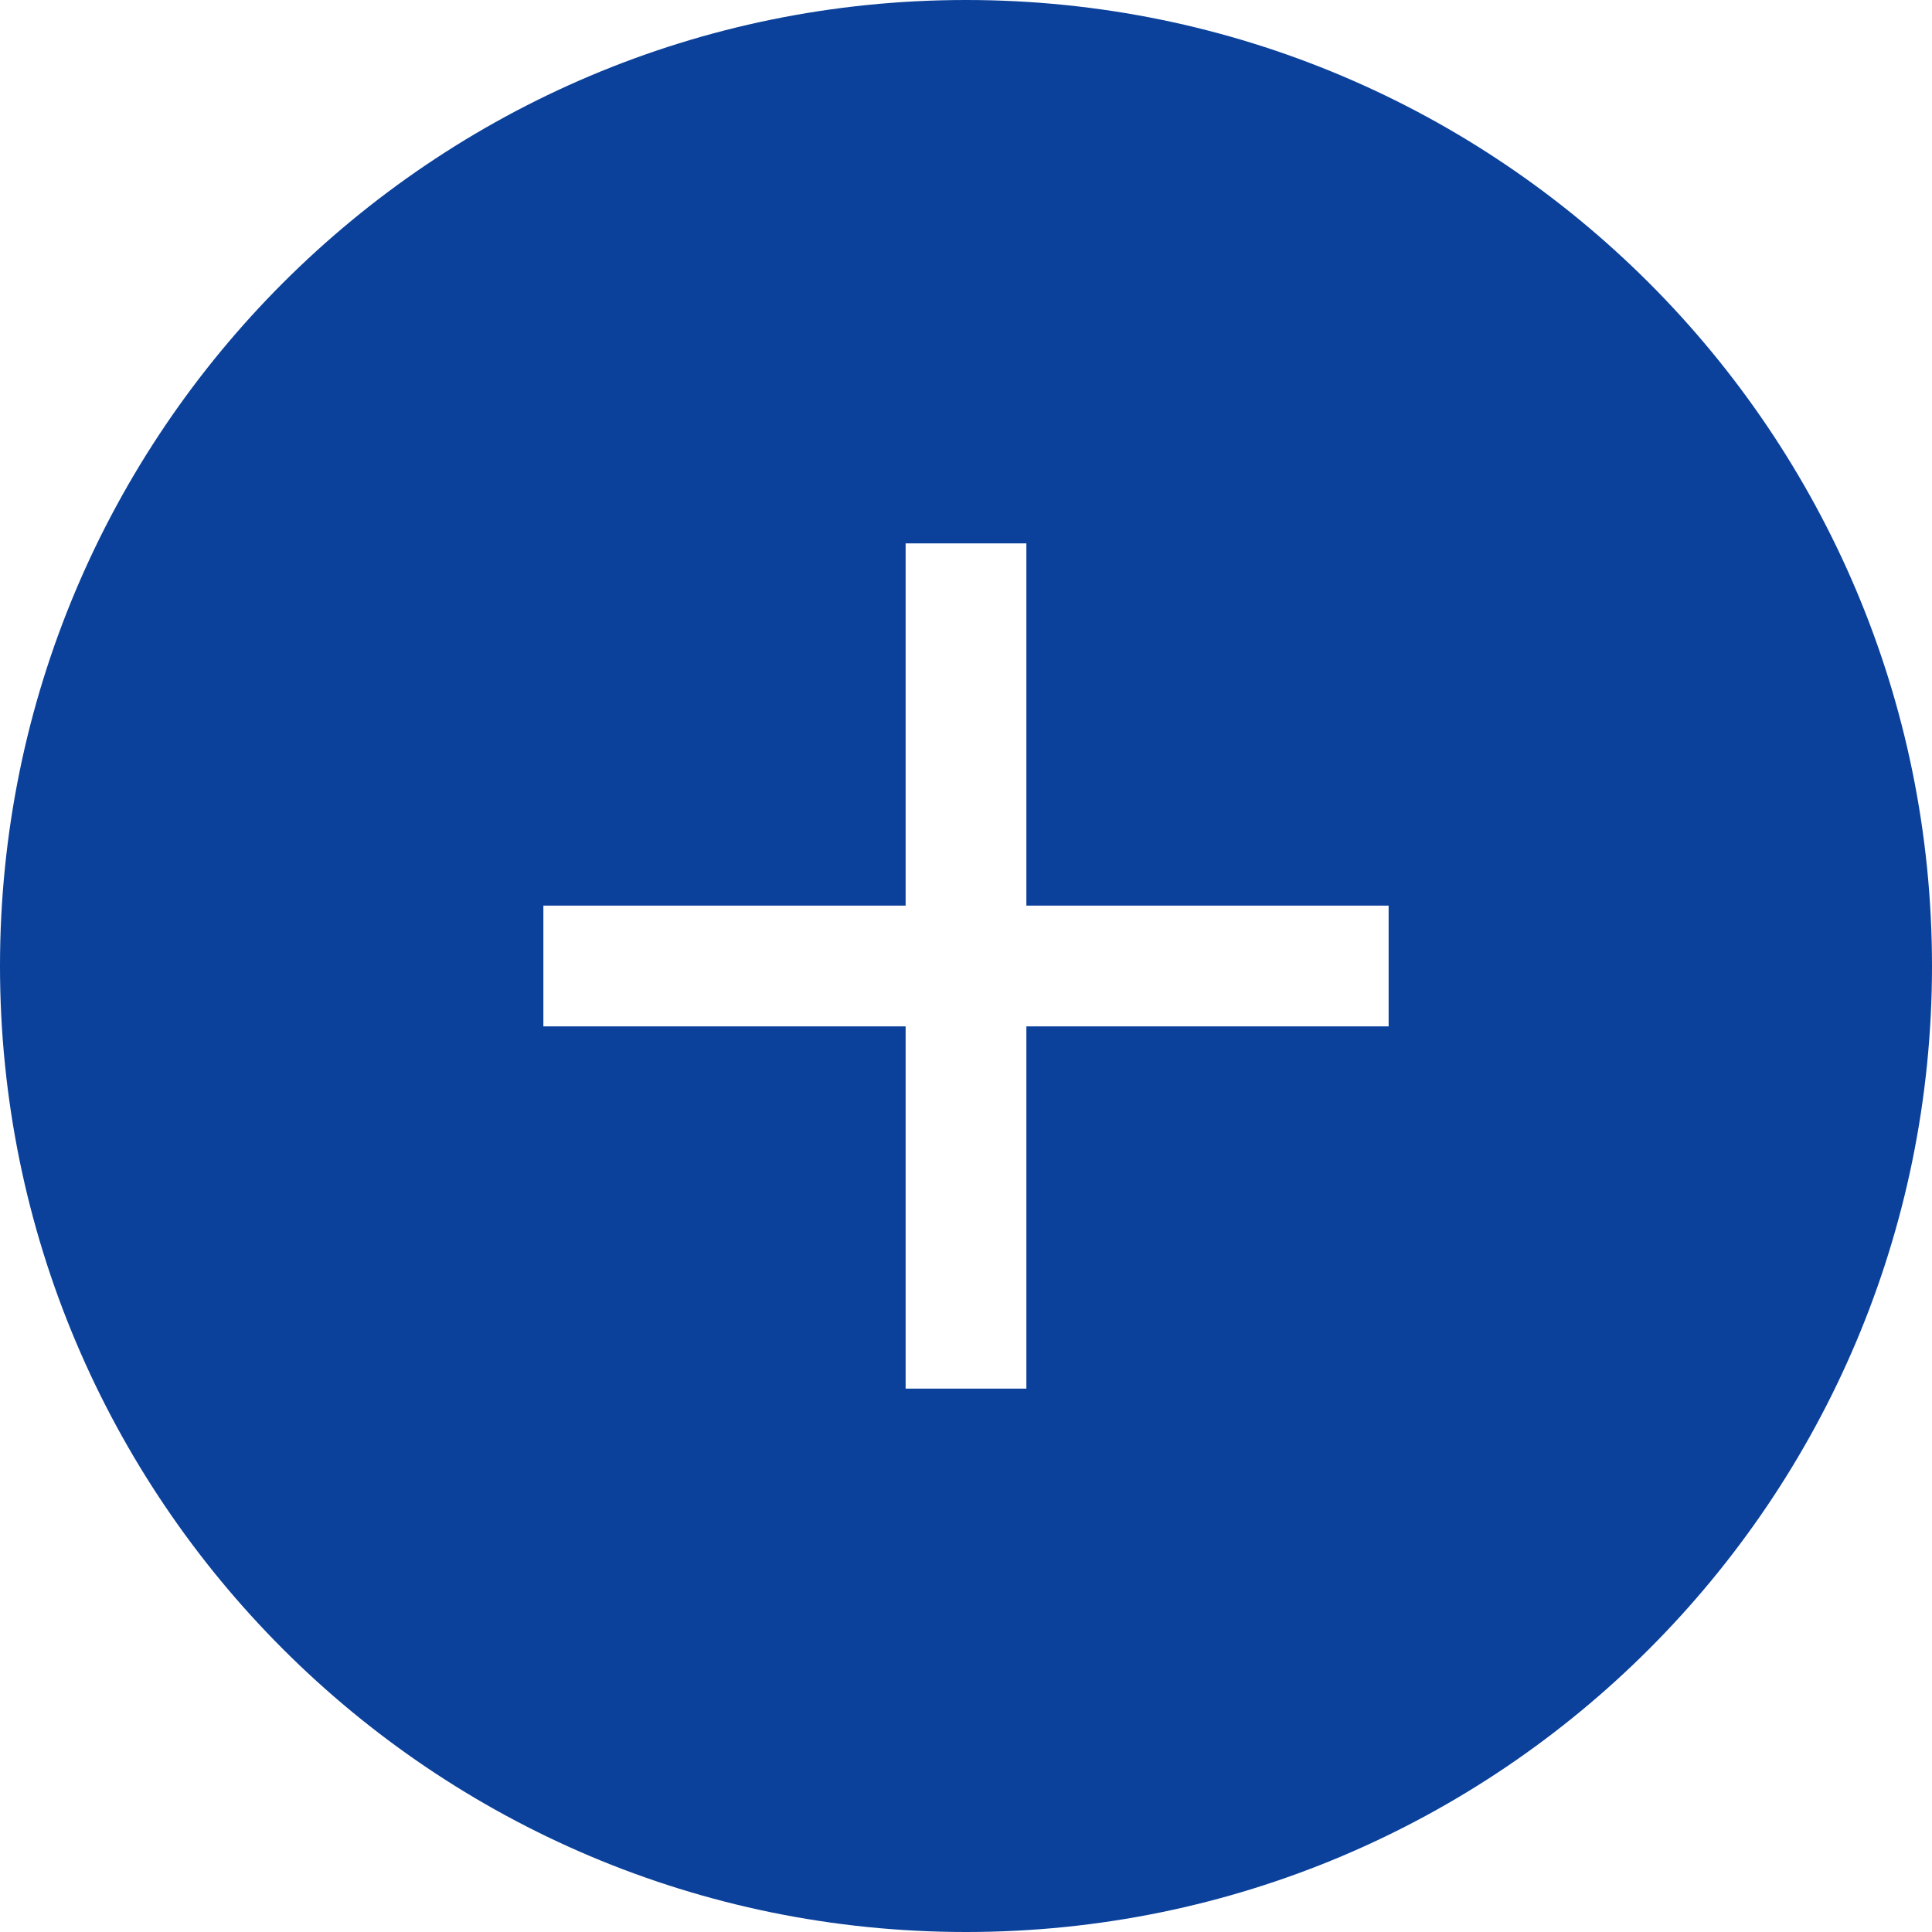
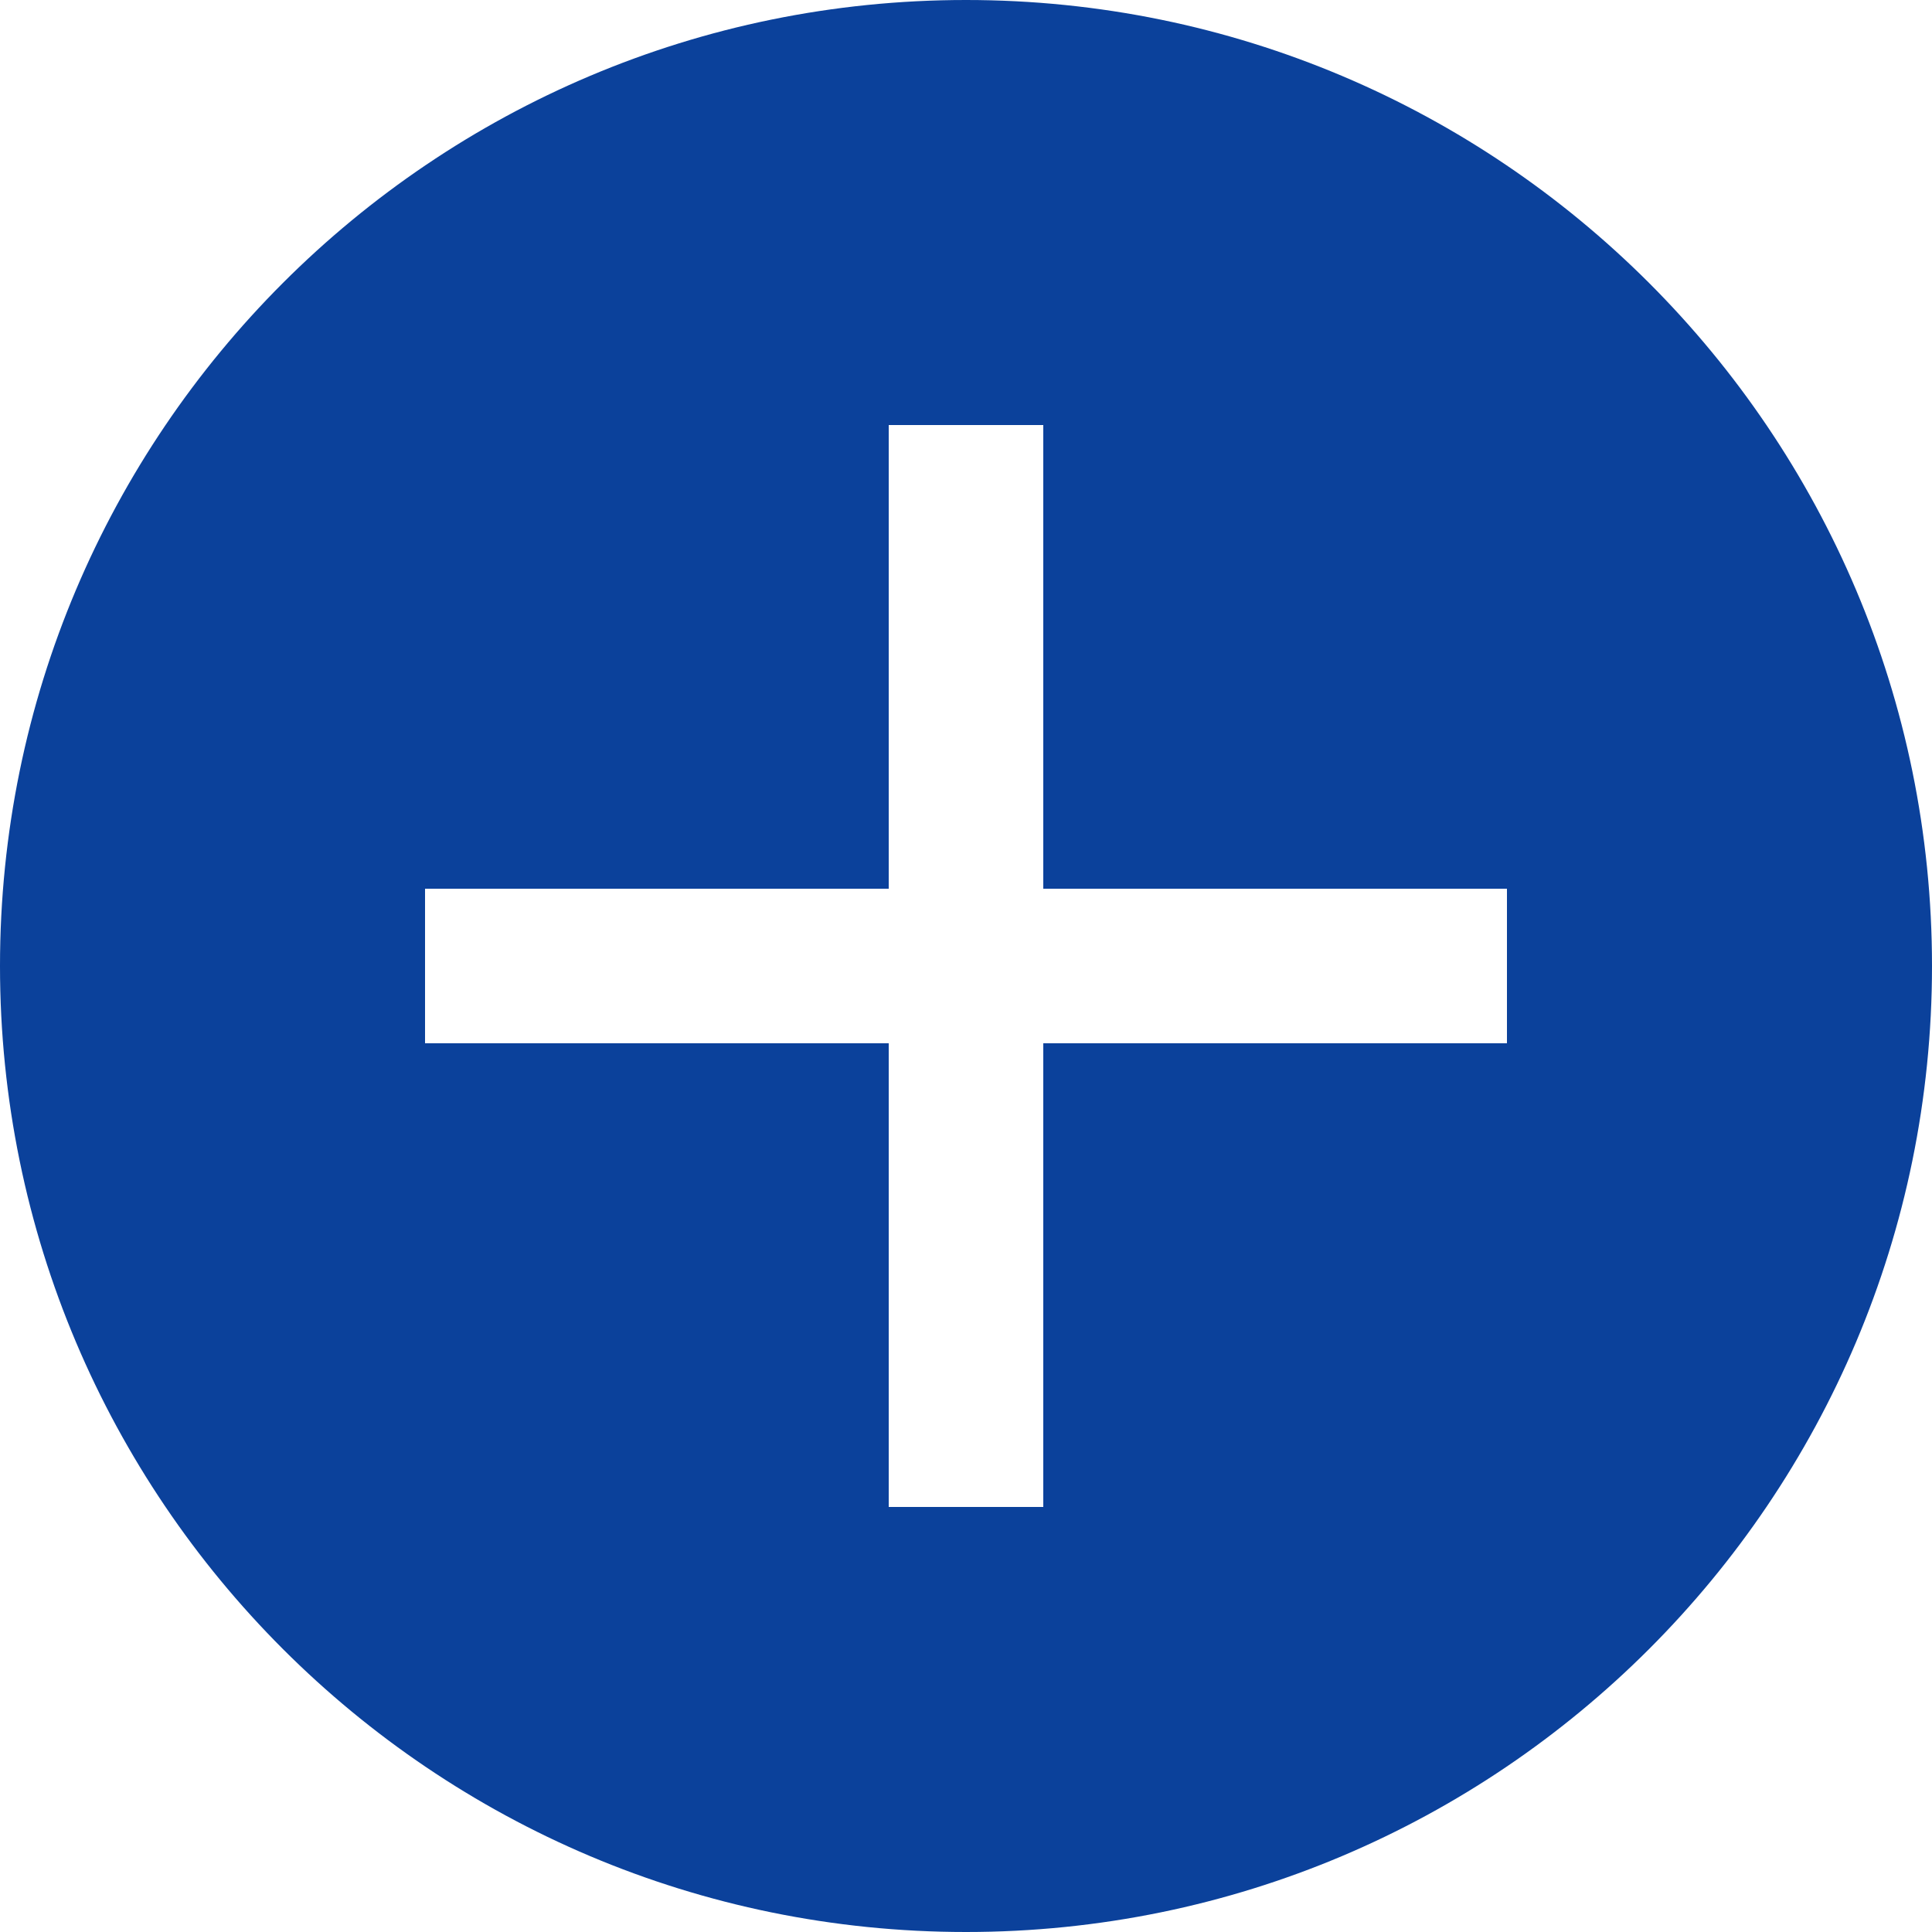
- <svg xmlns="http://www.w3.org/2000/svg" width="32" height="32" viewBox="0 0 32 32">
+ <svg xmlns="http://www.w3.org/2000/svg" width="50" height="50" viewBox="0 0 50 50">
  <path fill="none" d="M0 0h24v24H0V0z" />
-   <path fill="#0b419b" d="M 16 0 A 16 16 0 0 0 0 16 A 16 16 0 0 0 16 32 A 16 16 0 0 0 32 16 A 16 16 0 0 0 16 0 z M 15 9 L 17 9 L 17 15 L 23 15 L 23 17 L 17 17 L 17 23 L 15 23 L 15 17 L 9 17 L 9 15 L 15 15 L 15 9 z " />
+   <path fill="#0b419b" d="M 25 0 A 25 25 0 0 0 0 25 A 25 25 0 0 0 25 50 A 25 25 0 0 0 50 25 A 25 25 0 0 0 25 0 z M 23 11 L 27 11 L 27 23 L 39 23 L 39 27 L 27 27 L 27 39 L 23 39 L 23 27 L 11 27 L 11 23 L 23 23 L 23 11 z " />
</svg>
